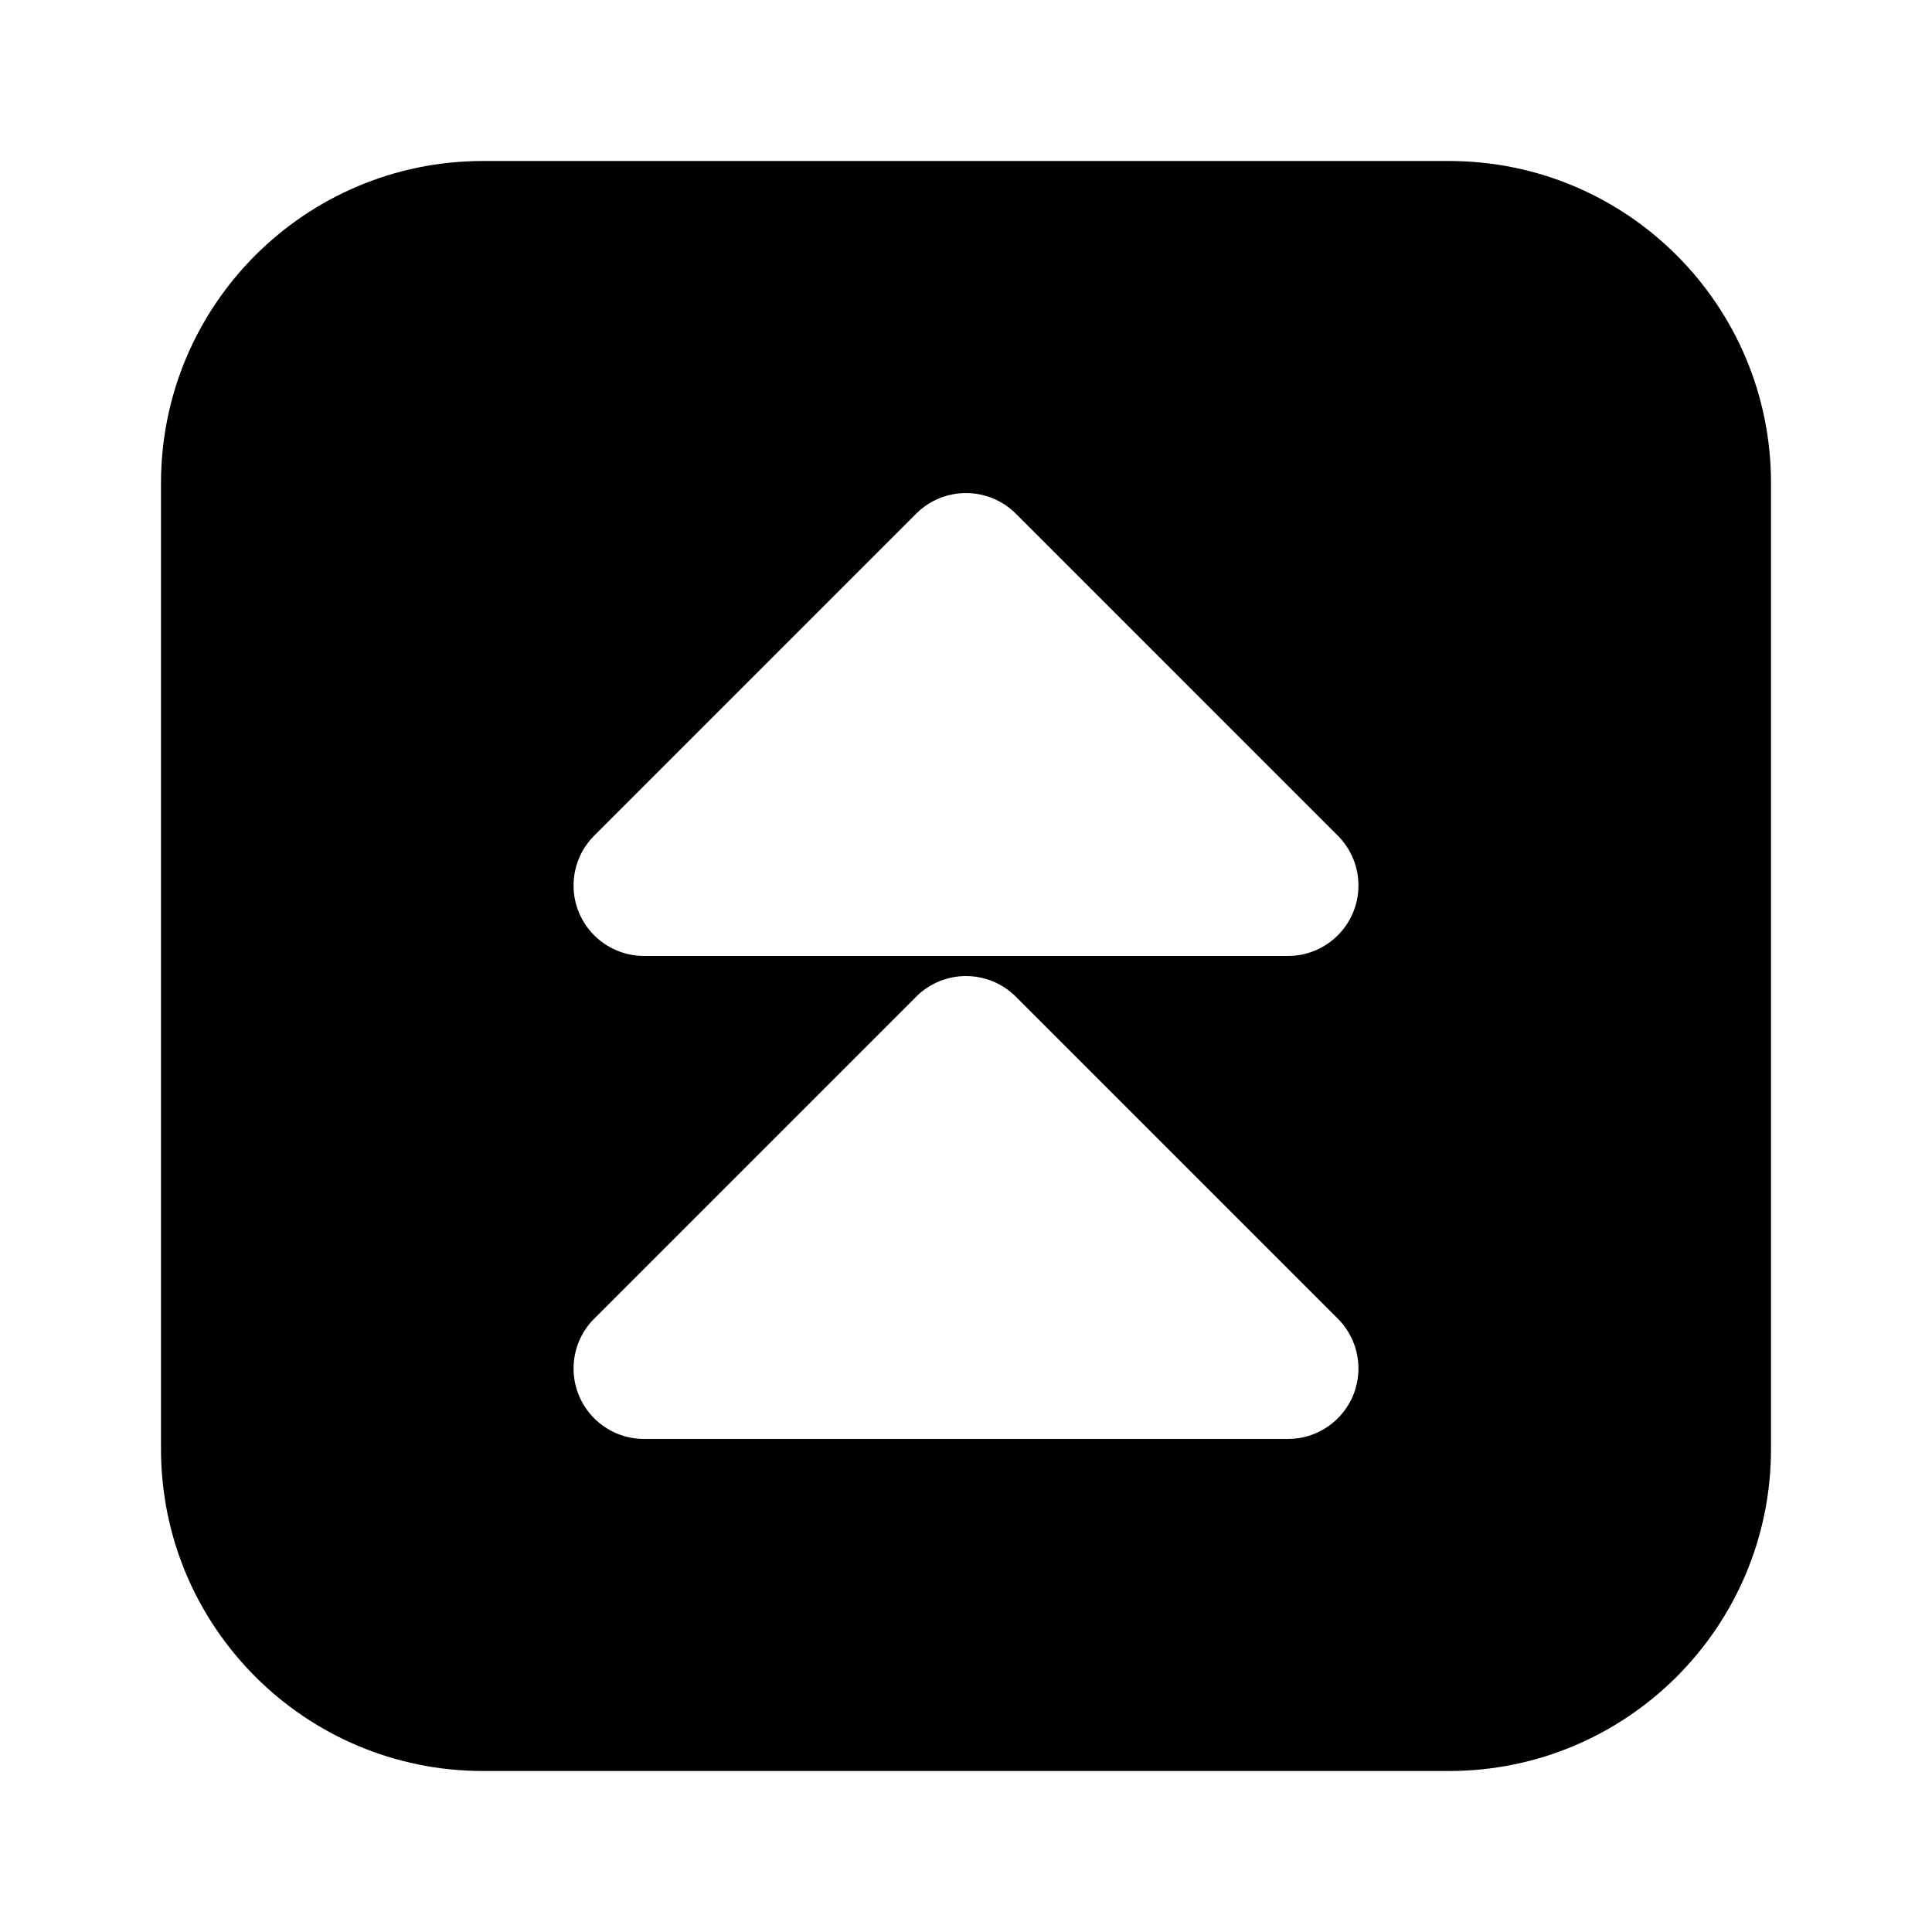
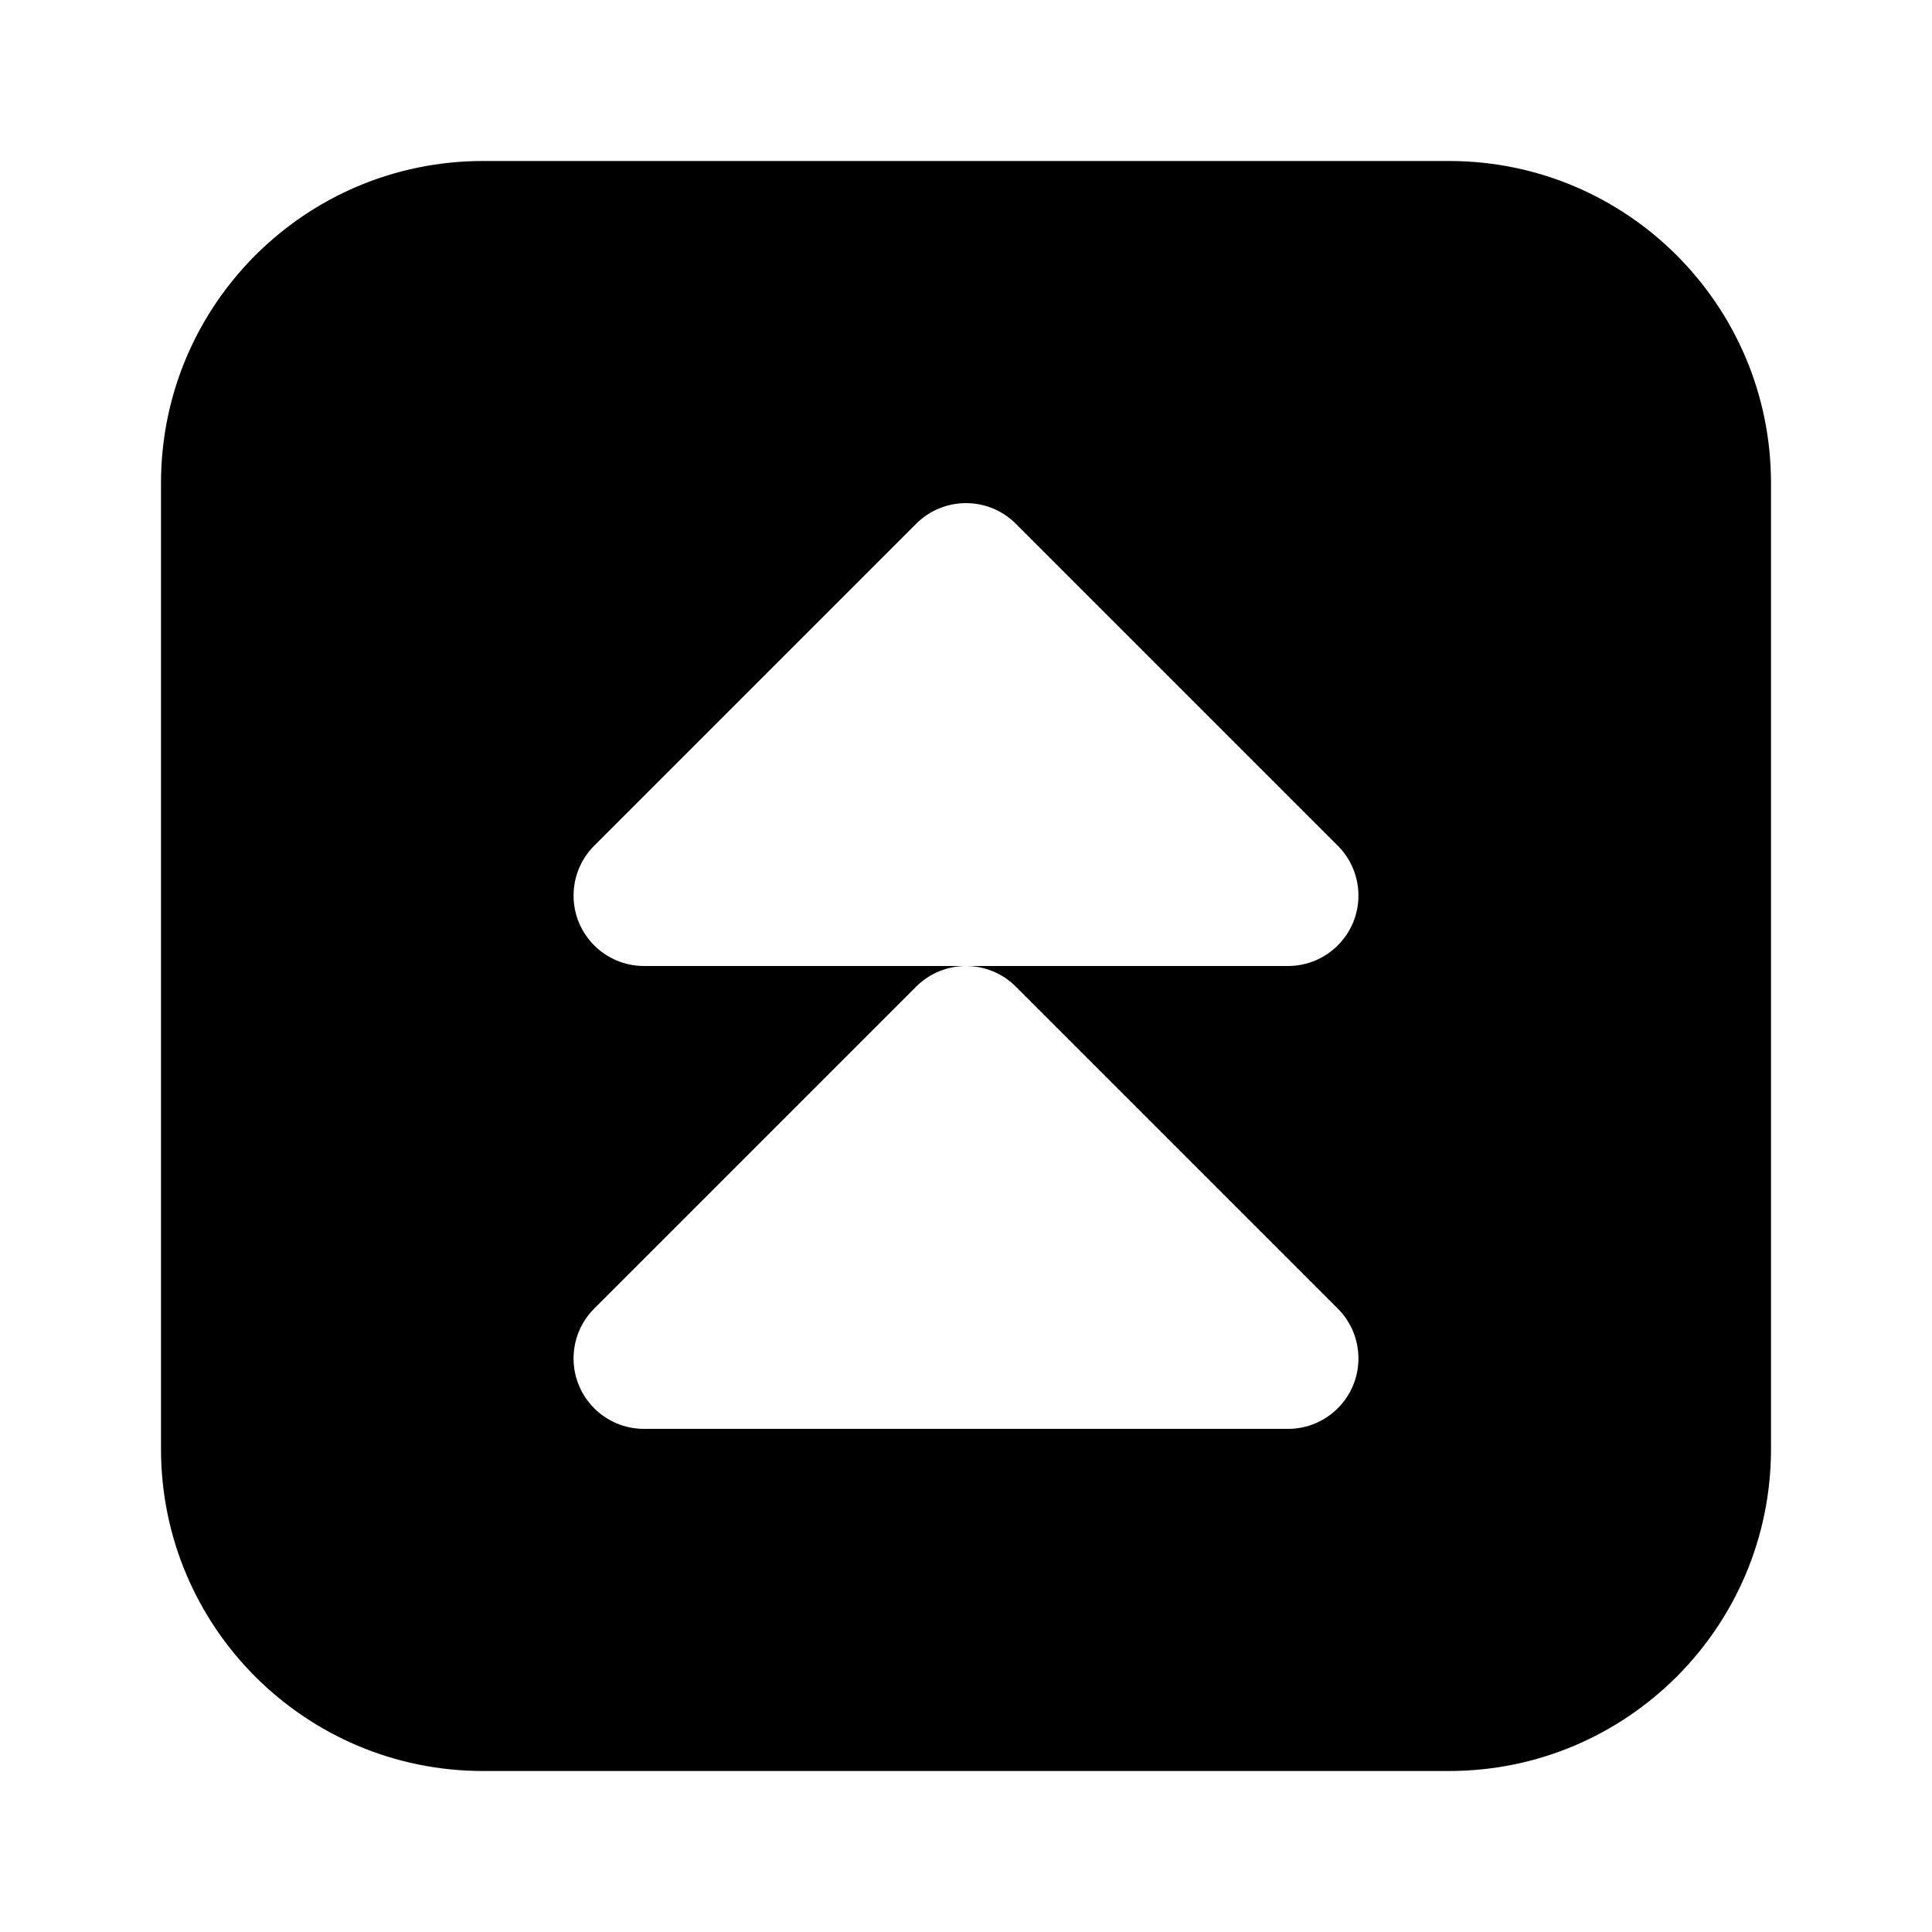
<svg xmlns="http://www.w3.org/2000/svg" viewBox="0 0 24 24" fill="currentColor" stroke="none" fill-rule="evenodd">
  <g data-part="body">
-     <path d="M6 2 H18 A4 4 0 0 1 22 6 V18 A4 4 0 0 1 18 22 H6 A4 4 0 0 1 2 18 V6 A4 4 0 0 1 6 2 Z M8 11.875 A.875 .875 0 0 1 7.125 11 A.875 .875 0 0 1 7.381 10.381 L11.381 6.381 A.875 .875 0 0 1 12 6.125 A.875 .875 0 0 1 12.619 6.381 L16.619 10.381 A.875 .875 0 0 1 16.875 11 A.875 .875 0 0 1 16 11.875 L8 11.875 Z M8 17.875 A.875 .875 0 0 1 7.125 17 A.875 .875 0 0 1 7.381 16.381 L11.381 12.381 A.875 .875 0 0 1 12 12.125 A.875 .875 0 0 1 12.619 12.381 L16.619 16.381 A.875 .875 0 0 1 16.875 17 A.875 .875 0 0 1 16 17.875 L8 17.875 Z" />
+     <path d="M6 2 H18 A4 4 0 0 1 22 6 V18 A4 4 0 0 1 18 22 H6 A4 4 0 0 1 2 18 V6 A4 4 0 0 1 6 2 Z M8 12 A.875 .875 0 0 1 7.125 11.125 A.875 .875 0 0 1 7.381 10.506 L11.381 6.506 A.875 .875 0 0 1 12 6.25 A.875 .875 0 0 1 12.619 6.506 L16.619 10.506 A.875 .875 0 0 1 16.875 11.125 A.875 .875 0 0 1 16 12 L8 12 Z M8 17.75 A.875 .875 0 0 1 7.125 16.875 A.875 .875 0 0 1 7.381 16.256 L11.381 12.256 A.875 .875 0 0 1 12 12 A.875 .875 0 0 1 12.619 12.256 L16.619 16.256 A.875 .875 0 0 1 16.875 16.875 A.875 .875 0 0 1 16 17.75 L8 17.75 Z" />
  </g>
</svg>
